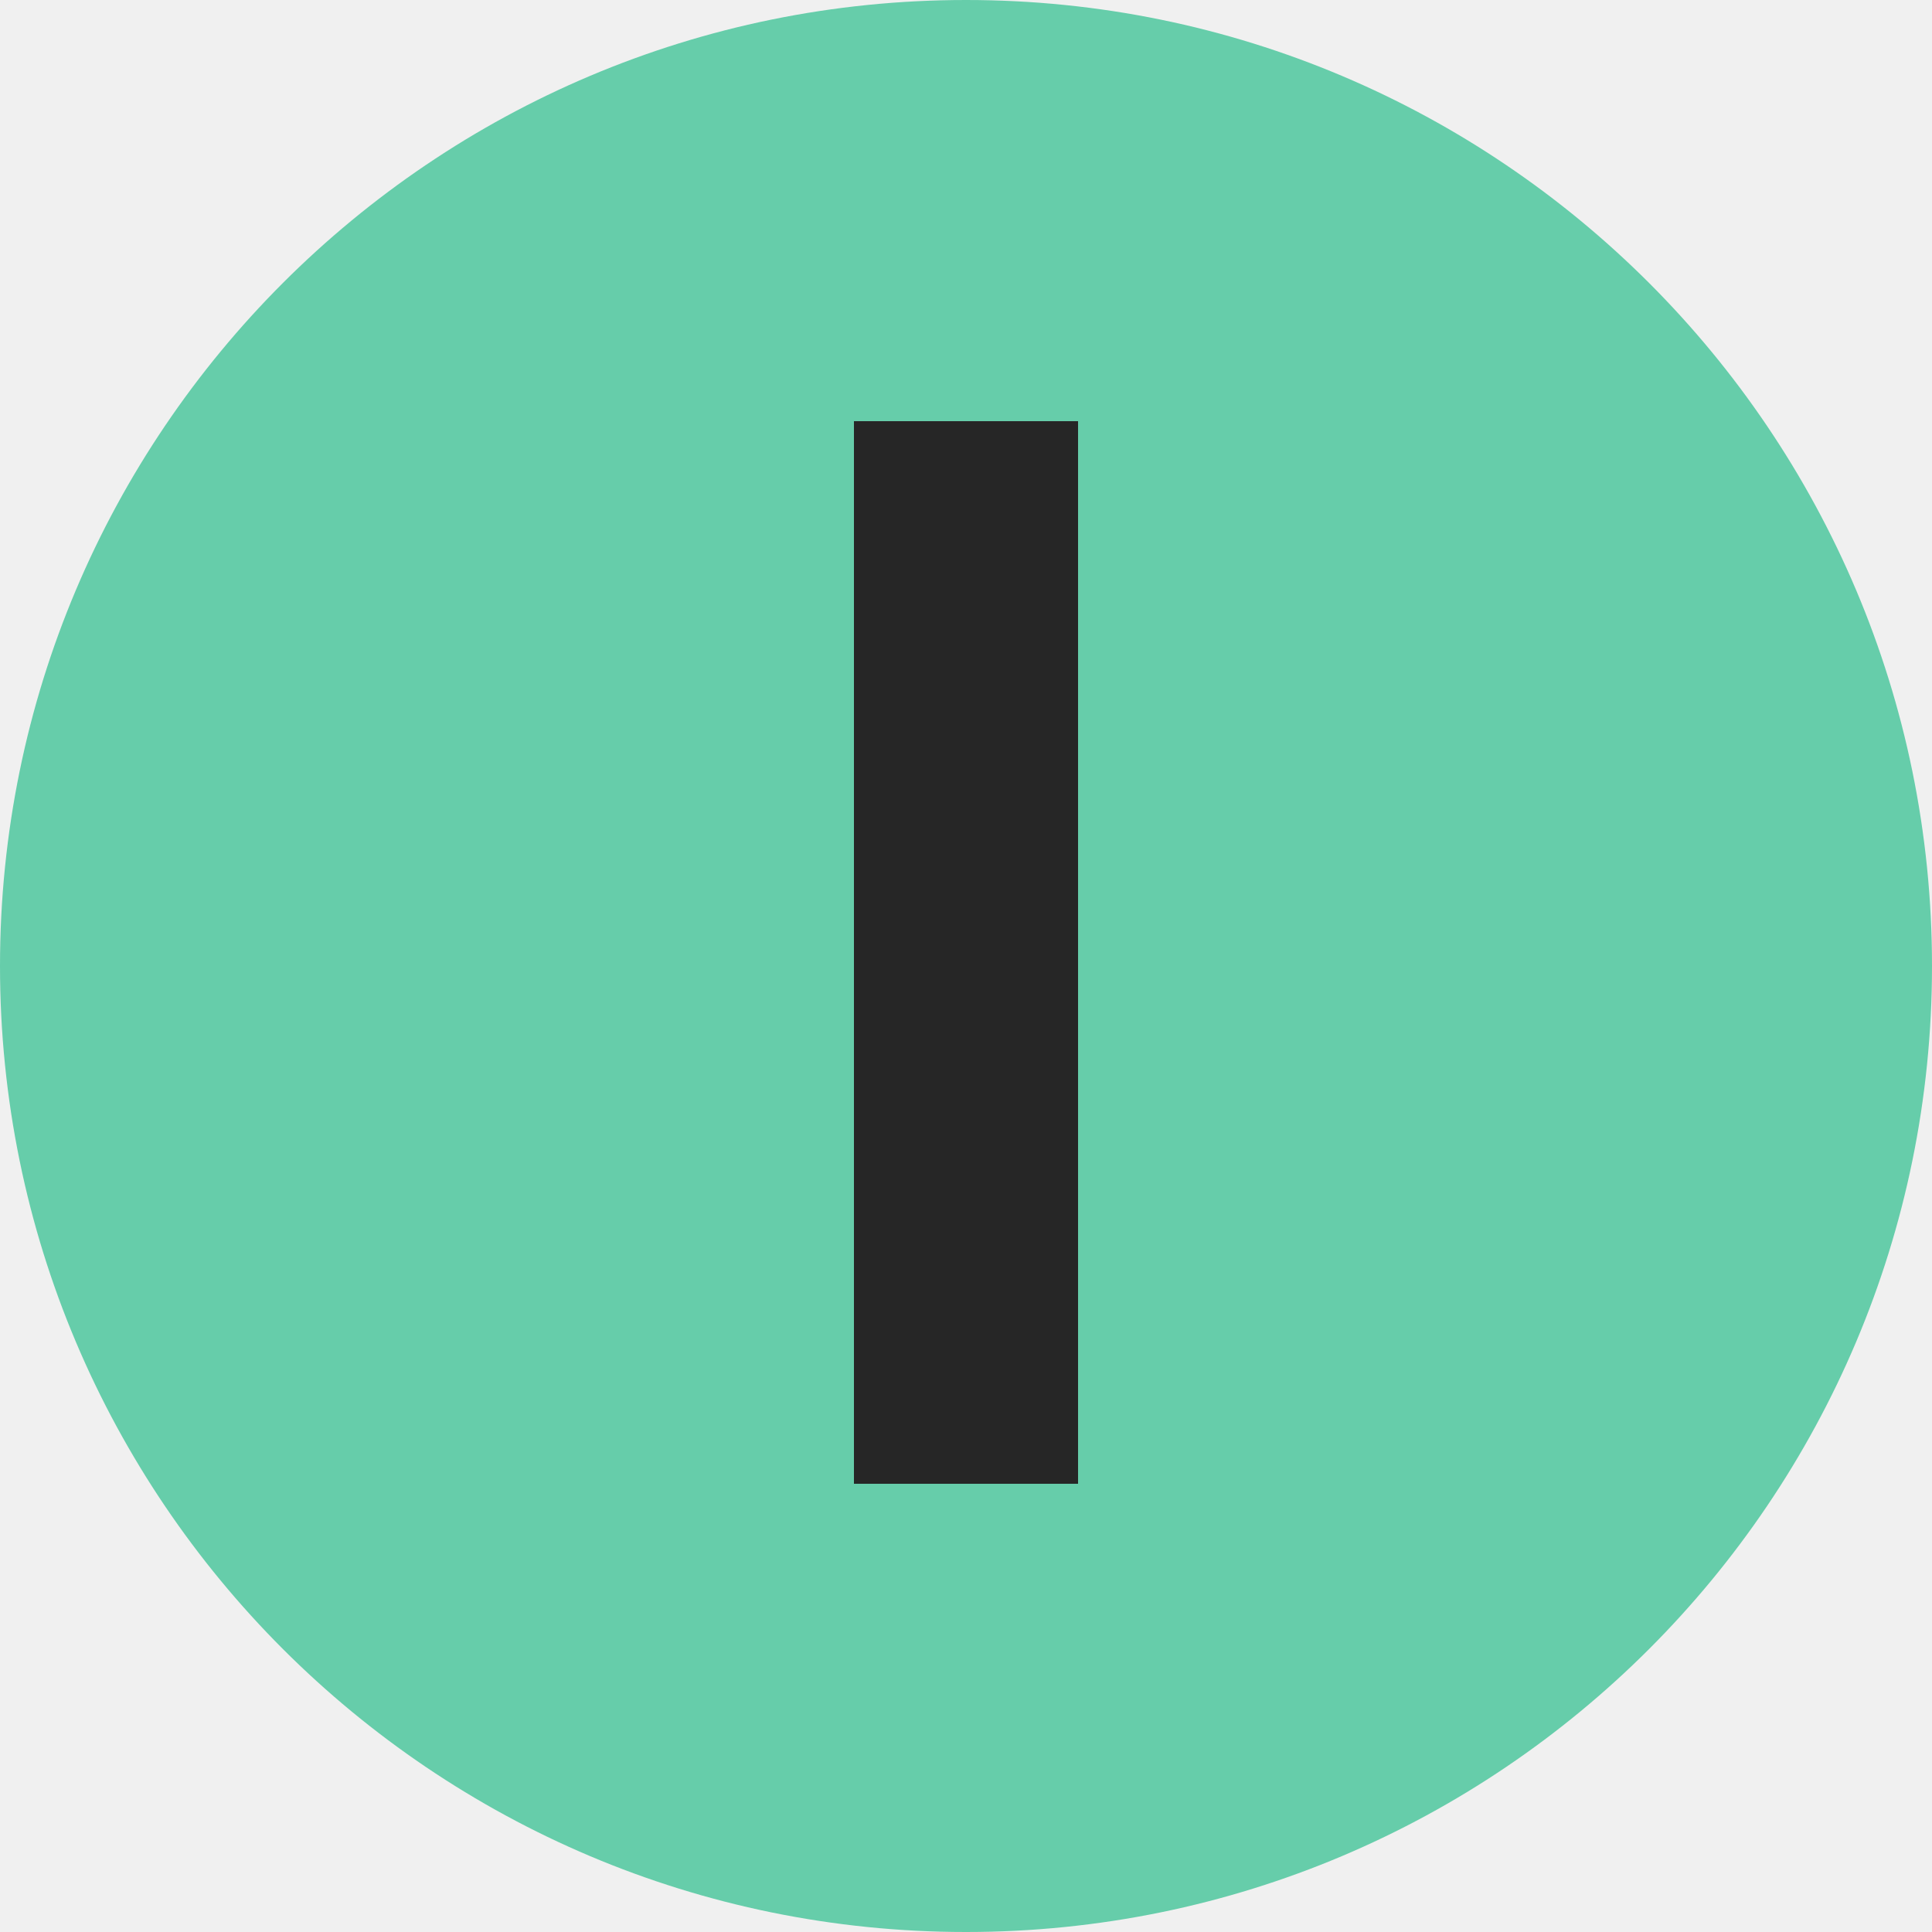
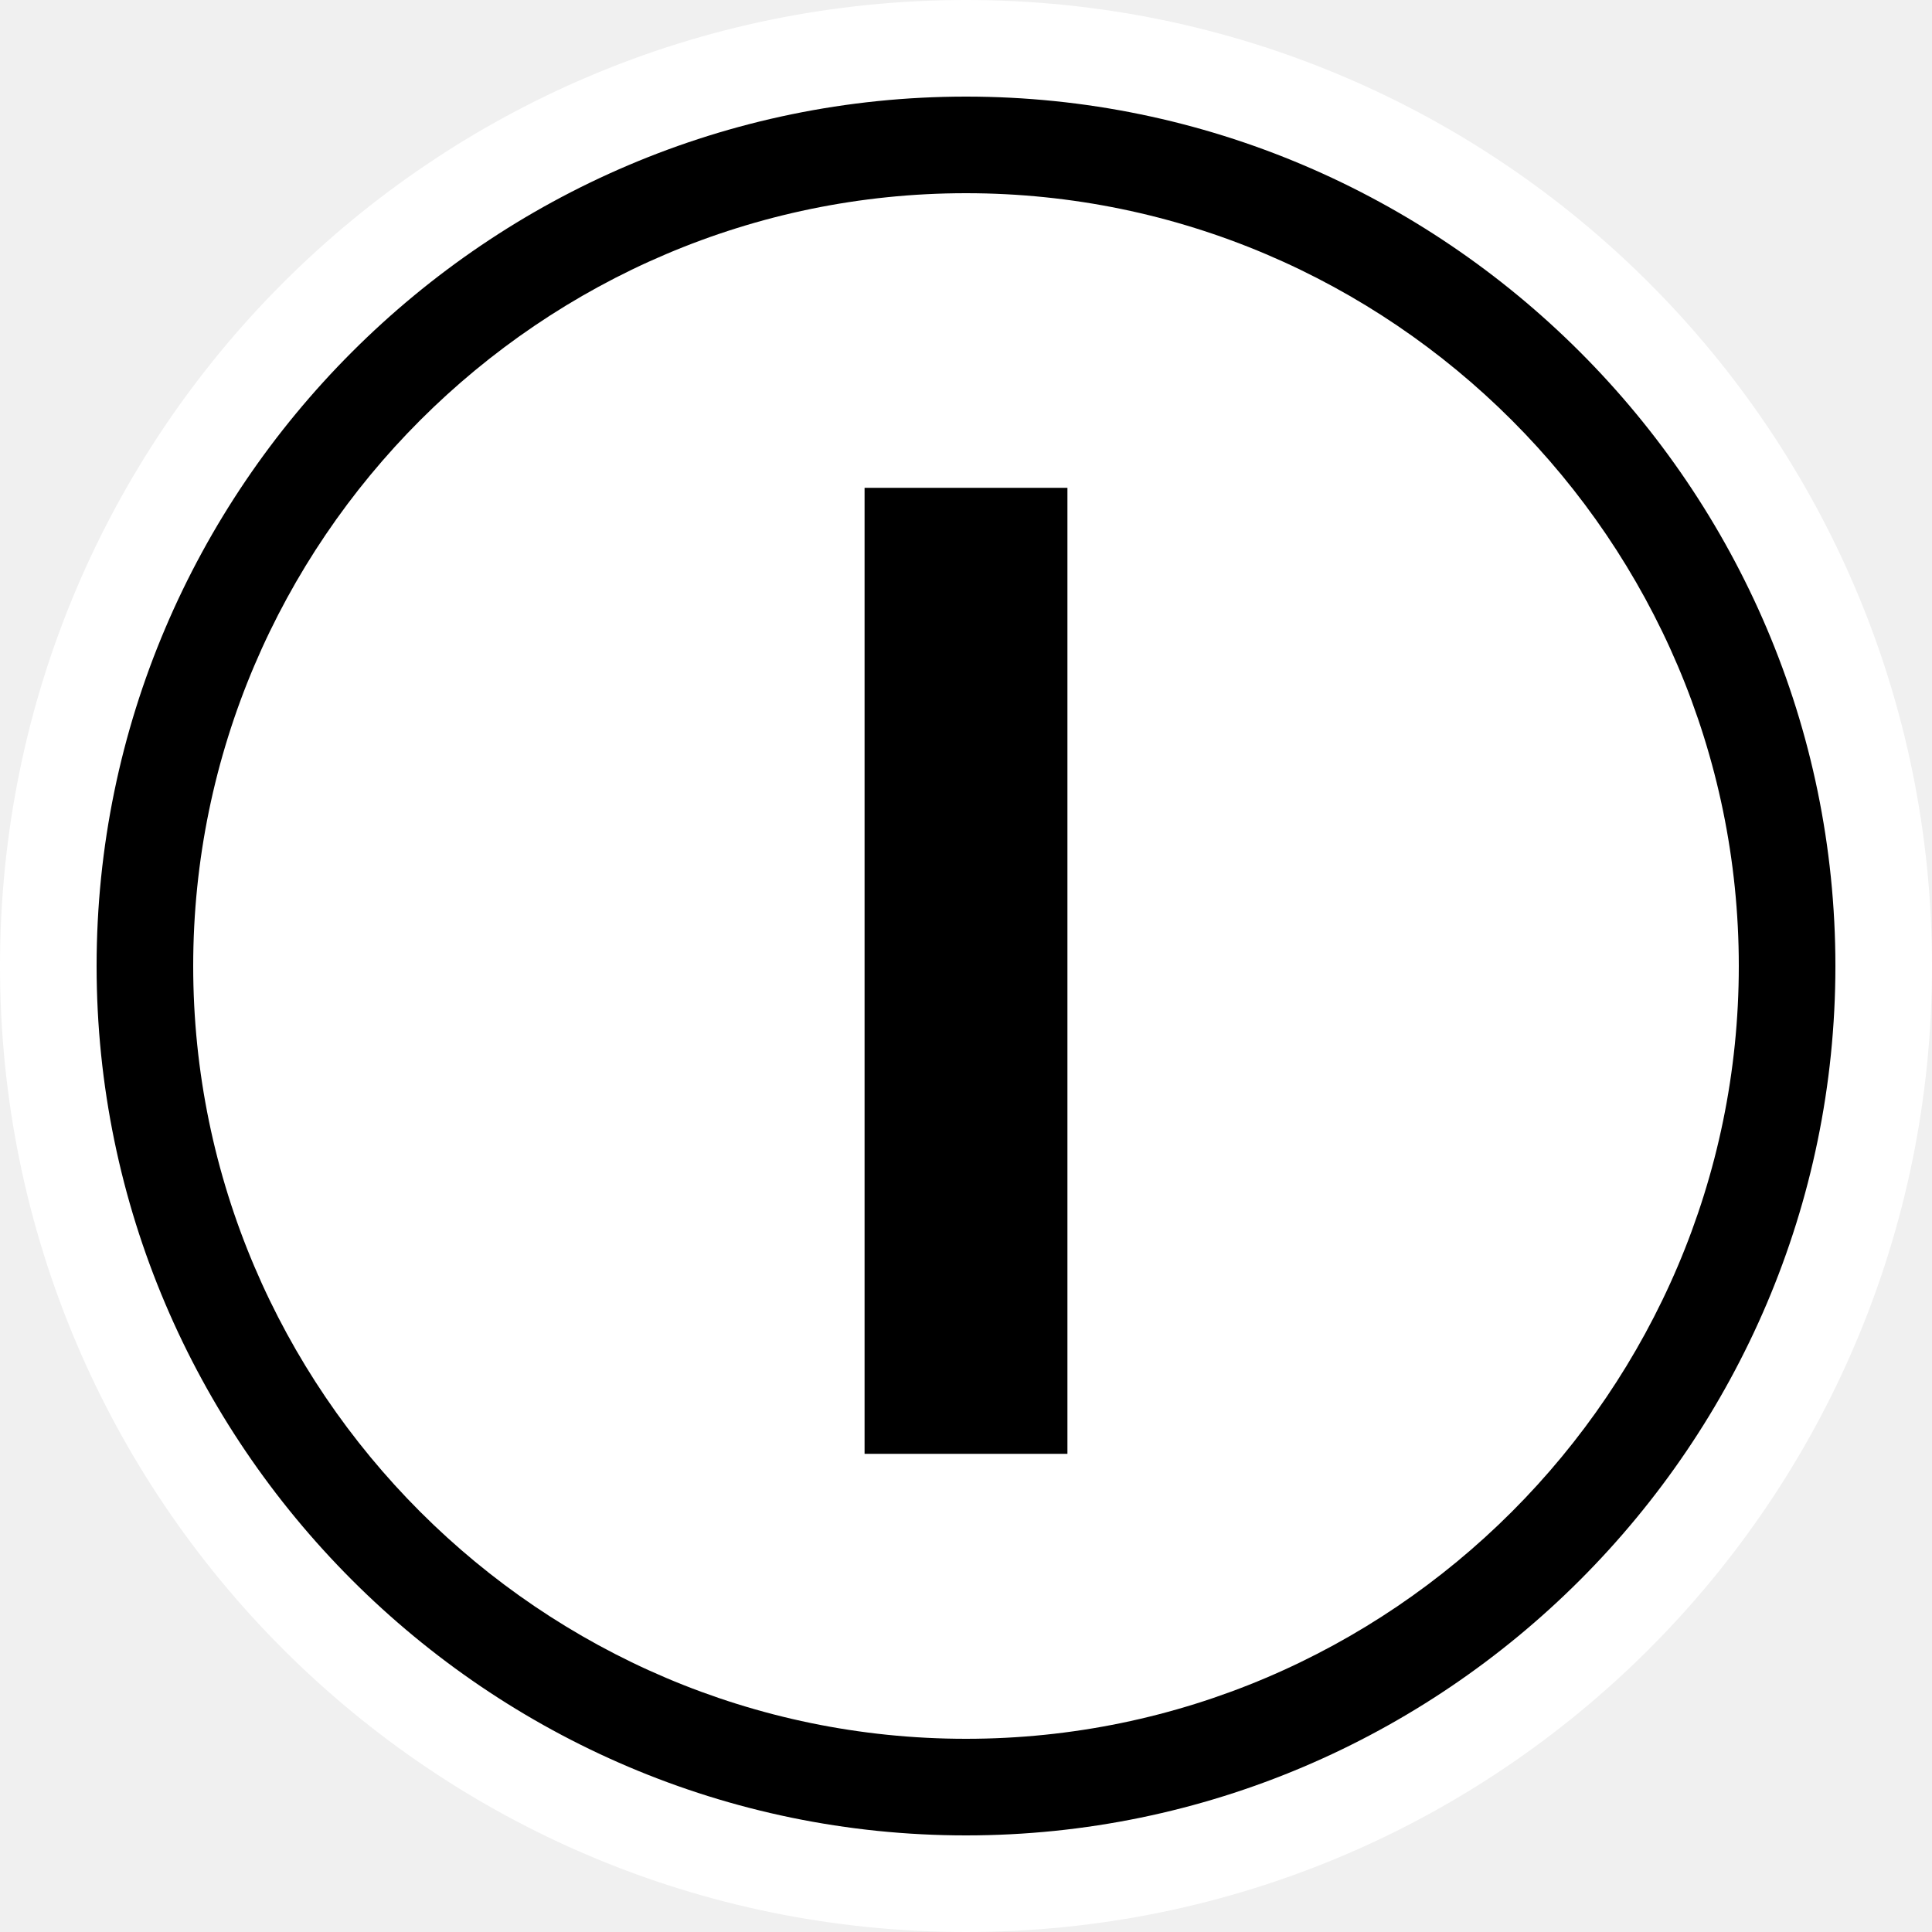
- <svg xmlns="http://www.w3.org/2000/svg" version="1.1" id="Warstwa_1" x="0px" y="0px" viewBox="0 0 50 50" style="enable-background:new 0 0 50 50;" xml:space="preserve">
+ <svg xmlns="http://www.w3.org/2000/svg" version="1.1" id="Warstwa_1" x="0px" y="0px" viewBox="0 0 40 40" style="enable-background:new 0 0 40 40;" xml:space="preserve">
  <style type="text/css">
- 	.st0{fill:#66CDAA;}
- 	.st1{fill:#262626;}
+ 	.st0{fill:#FFFFFF;}
</style>
+   <circle class="st0" cx="20" cy="20" r="20" />
  <g>
-     <circle class="st0" cx="25" cy="25" r="25" />
+     <path d="M20,38c-9.9,0-18-8.1-18-18c0-9.9,8.1-18,18-18c9.9,0,18,8.1,18,18C38,29.9,29.9,38,20,38z M20,4C11.2,4,4,11.2,4,20   s7.2,16,16,16s16-7.2,16-16S28.8,4,20,4z" />
  </g>
  <g>
-     <path class="st1" d="M22.1,38.4V10.9h5.8v27.5H22.1z" />
+     <path d="M17.9,30.1v-20h4.2v20H17.9z" />
  </g>
</svg>
